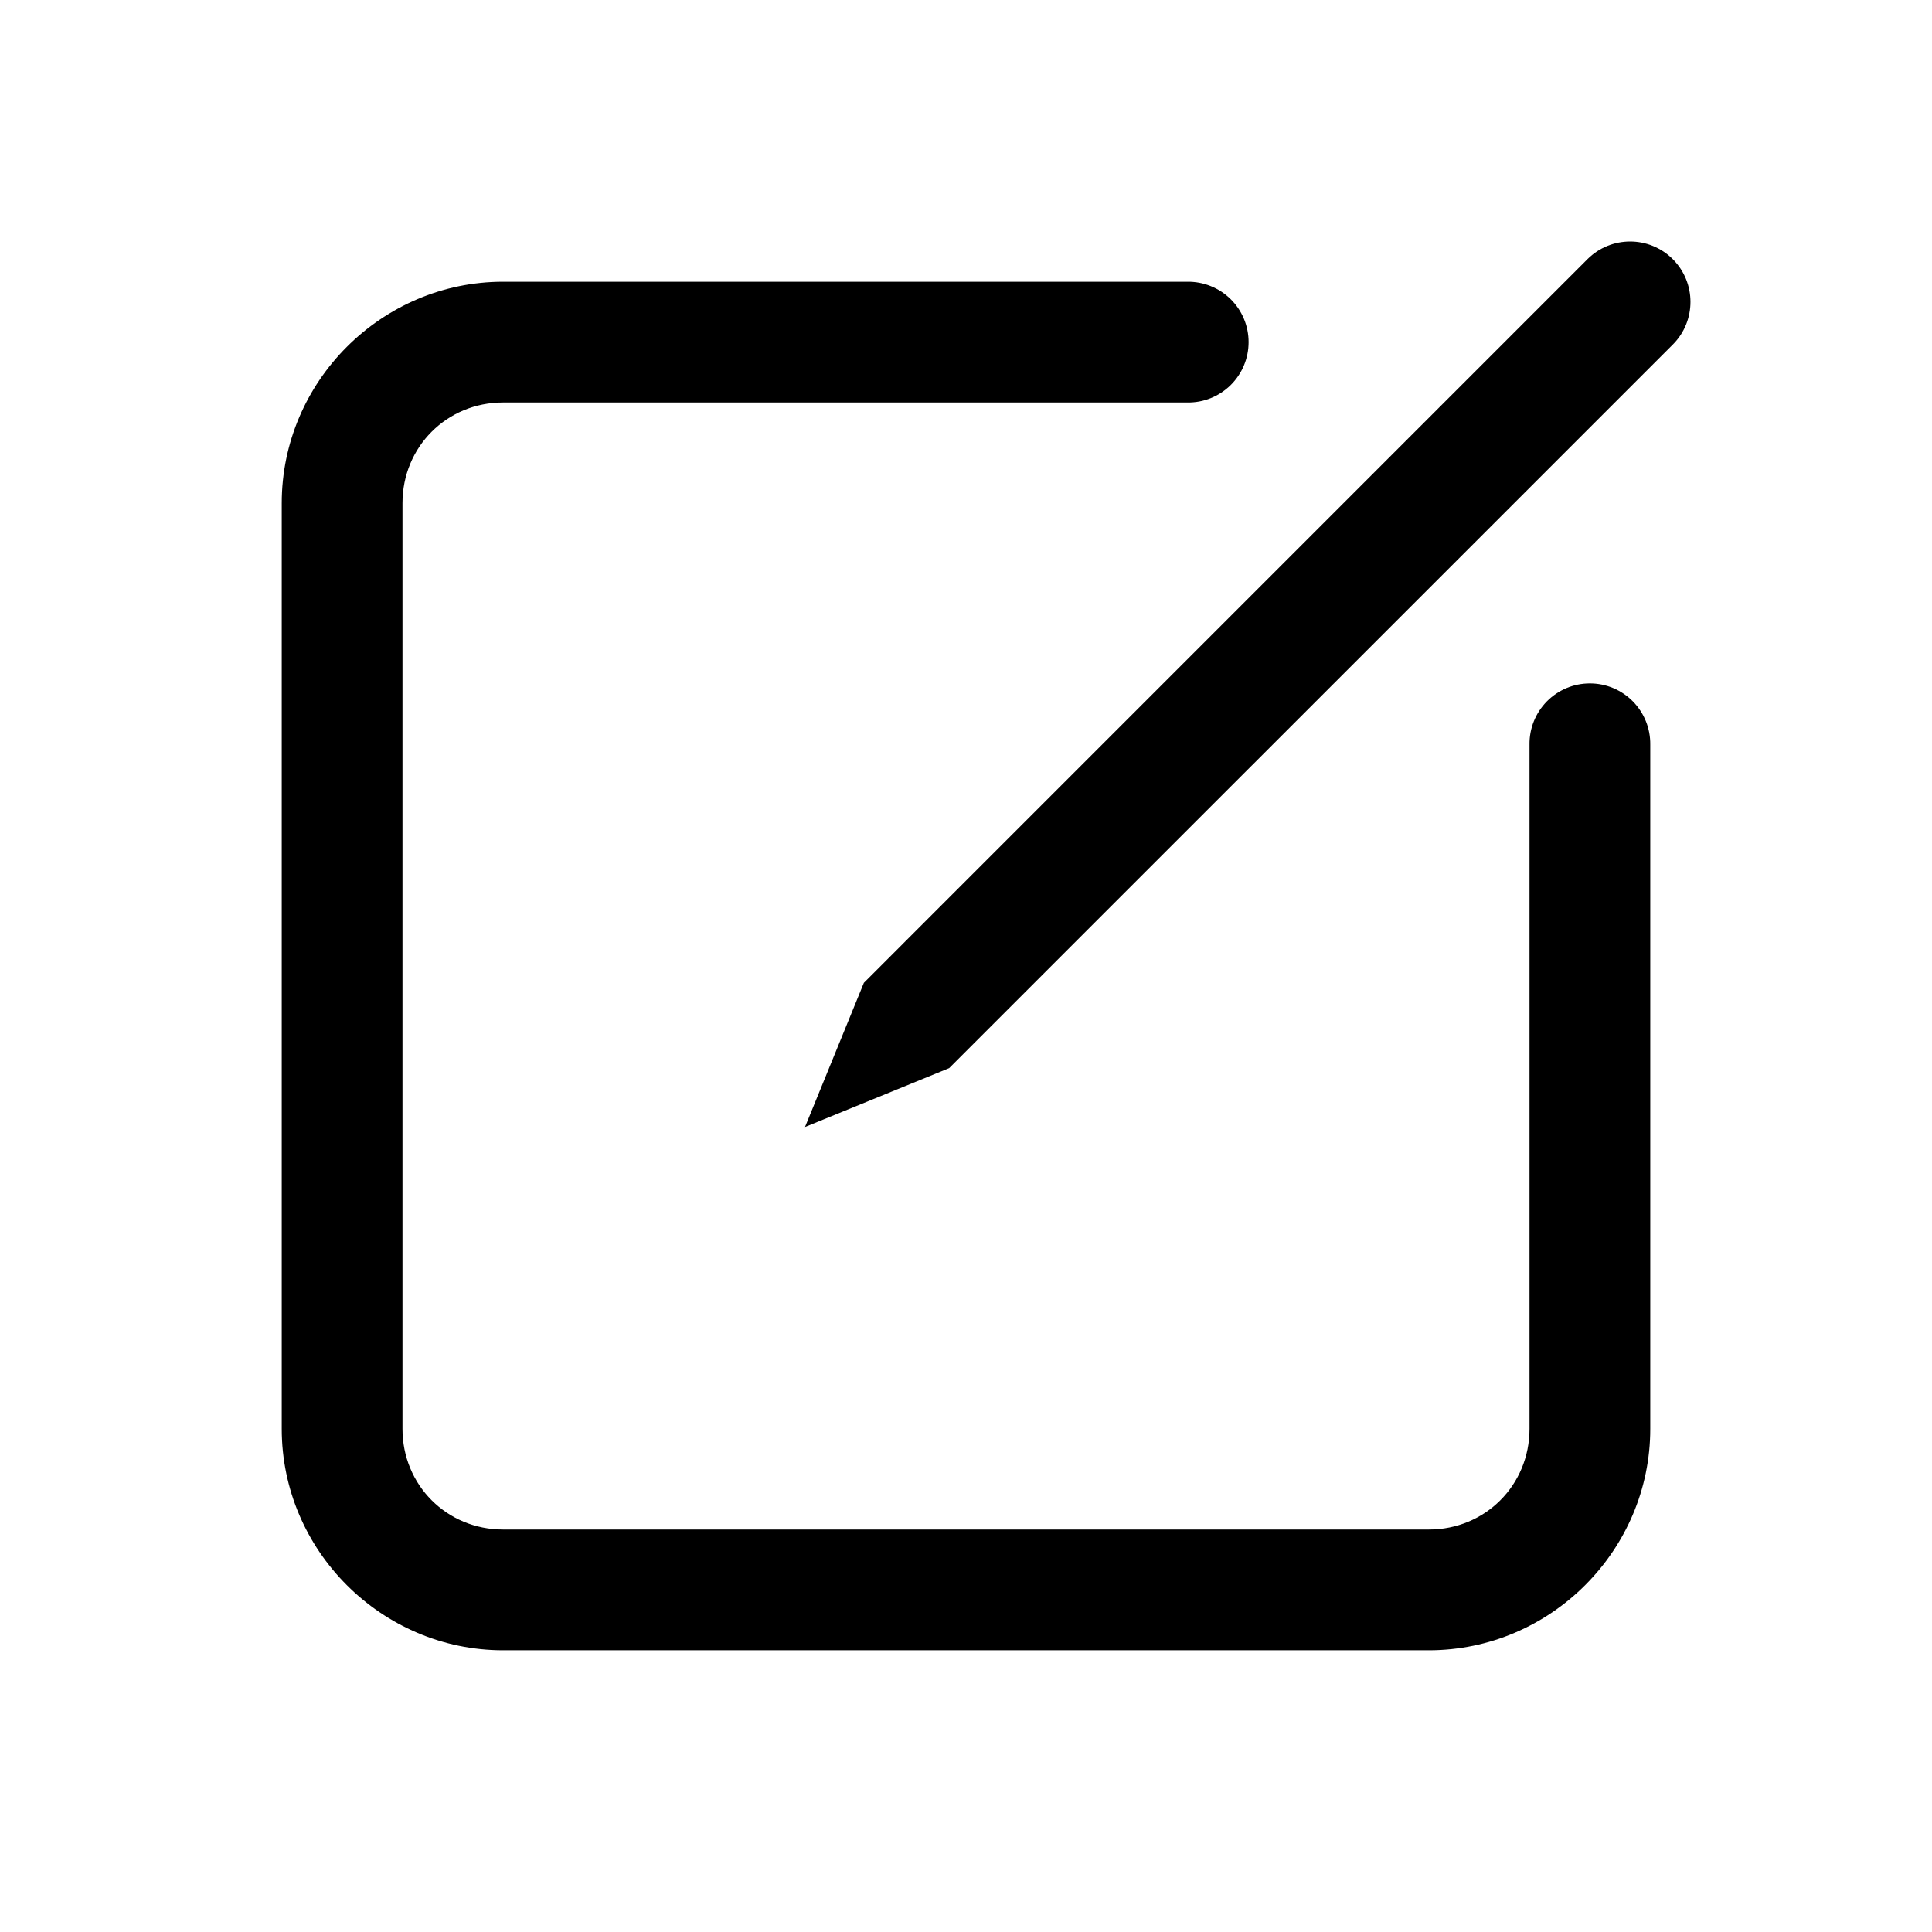
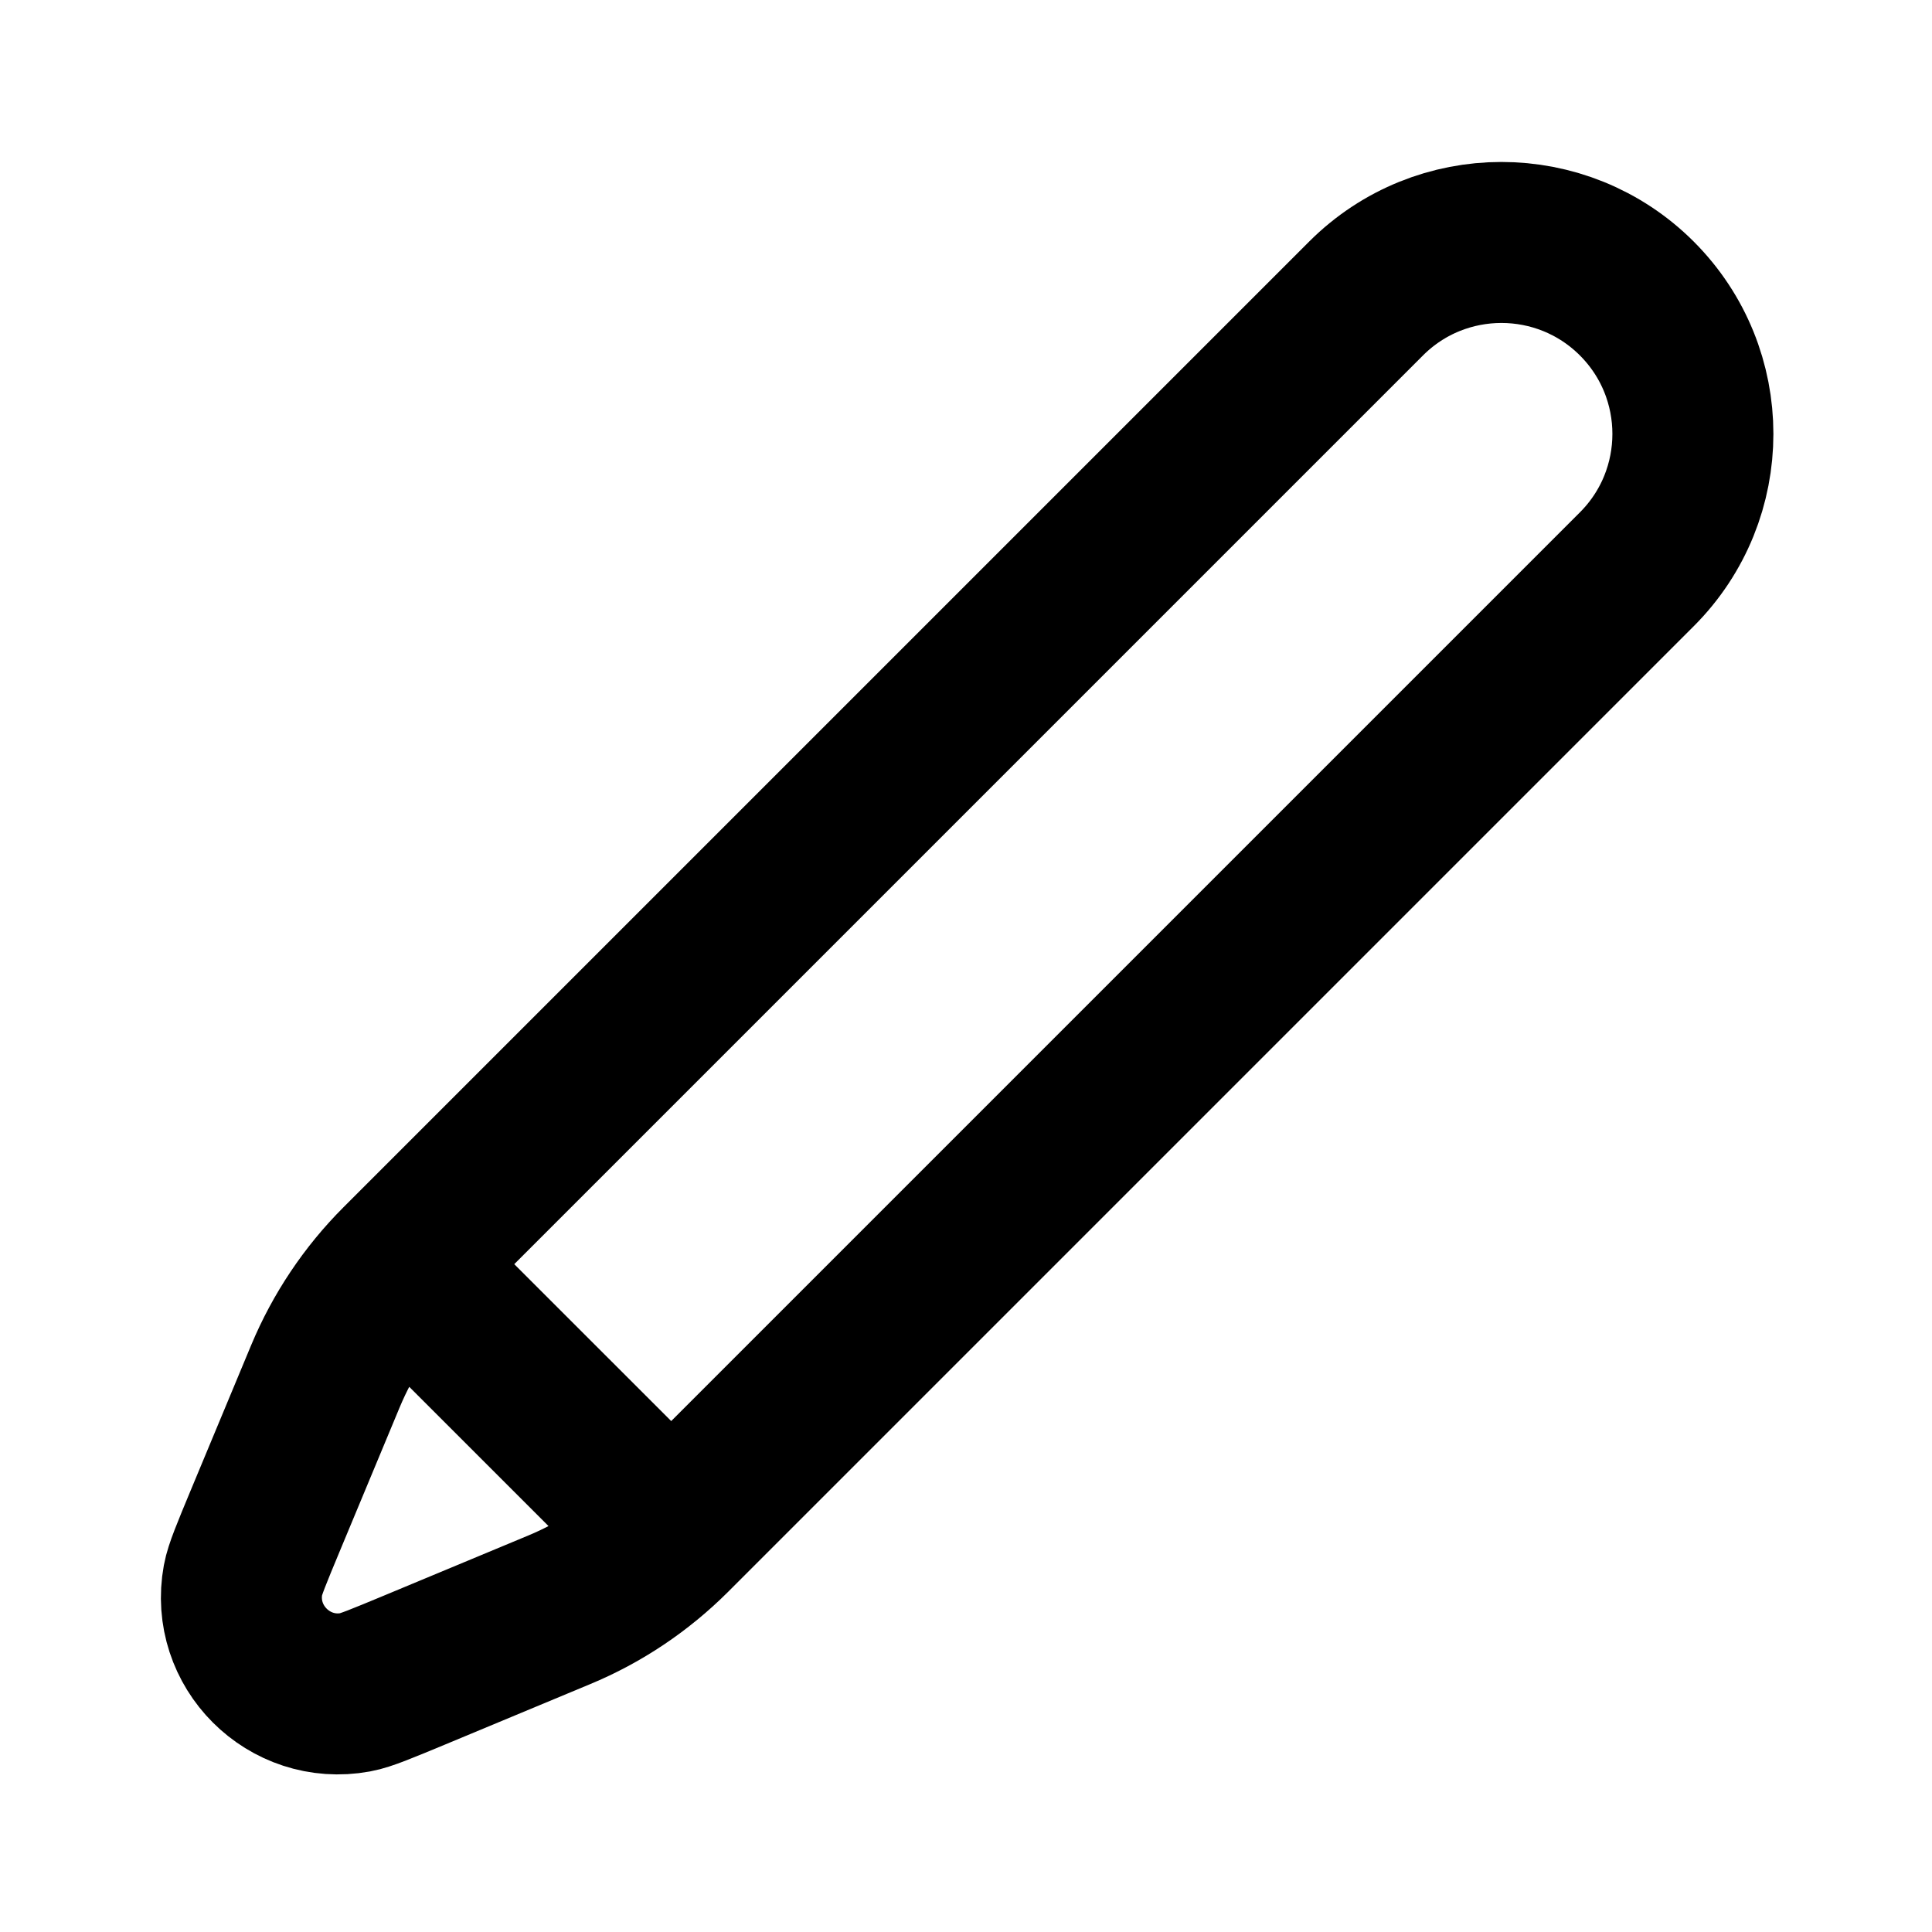
- <svg xmlns="http://www.w3.org/2000/svg" width="70" height="70" viewBox="0 0 70 70" fill="none">
-   <path d="M59.062 8.75C58.503 8.75 57.943 8.964 57.516 9.391L31.3 35.609L29.167 40.833L34.39 38.7L60.609 12.484C61.462 11.63 61.462 10.245 60.609 9.391C60.182 8.964 59.622 8.75 59.062 8.75ZM18.229 10.208C13.825 10.208 10.208 13.825 10.208 18.229V51.771C10.208 56.175 13.825 59.792 18.229 59.792H51.771C56.175 59.792 59.792 56.175 59.792 51.771V26.979C59.796 26.689 59.742 26.401 59.634 26.133C59.526 25.863 59.365 25.619 59.162 25.412C58.958 25.206 58.716 25.042 58.448 24.93C58.181 24.818 57.894 24.761 57.604 24.761C57.314 24.761 57.027 24.818 56.76 24.93C56.492 25.042 56.25 25.206 56.046 25.412C55.843 25.619 55.682 25.863 55.574 26.133C55.466 26.401 55.413 26.689 55.417 26.979V51.771C55.417 53.81 53.81 55.417 51.771 55.417H18.229C16.19 55.417 14.583 53.81 14.583 51.771V18.229C14.583 16.19 16.19 14.583 18.229 14.583H43.021C43.311 14.587 43.598 14.534 43.867 14.426C44.136 14.318 44.381 14.157 44.588 13.954C44.794 13.75 44.958 13.508 45.07 13.24C45.182 12.973 45.239 12.686 45.239 12.396C45.239 12.106 45.182 11.819 45.07 11.552C44.958 11.284 44.794 11.041 44.588 10.838C44.381 10.634 44.136 10.474 43.867 10.366C43.598 10.258 43.311 10.204 43.021 10.208H18.229Z" fill="black" />
+ <svg xmlns="http://www.w3.org/2000/svg" width="24" height="24" viewBox="0 0 24 24" fill="none">
+   <path d="M4.974 15.704L16.97 3.708C17.898 2.78 19.404 2.78 20.333 3.708C21.262 4.637 21.262 6.143 20.333 7.072L8.338 19.067M4.974 15.704L8.338 19.067M4.974 15.704C4.576 16.102 4.26 16.575 4.043 17.095L3.293 18.896C3.126 19.298 3.042 19.499 3.019 19.625C2.867 20.451 3.59 21.174 4.416 21.022C4.542 20.999 4.743 20.915 5.145 20.748L6.946 19.998C7.467 19.782 7.939 19.465 8.338 19.067" stroke="black" stroke-width="2" stroke-linecap="round" stroke-linejoin="round" />
</svg>
